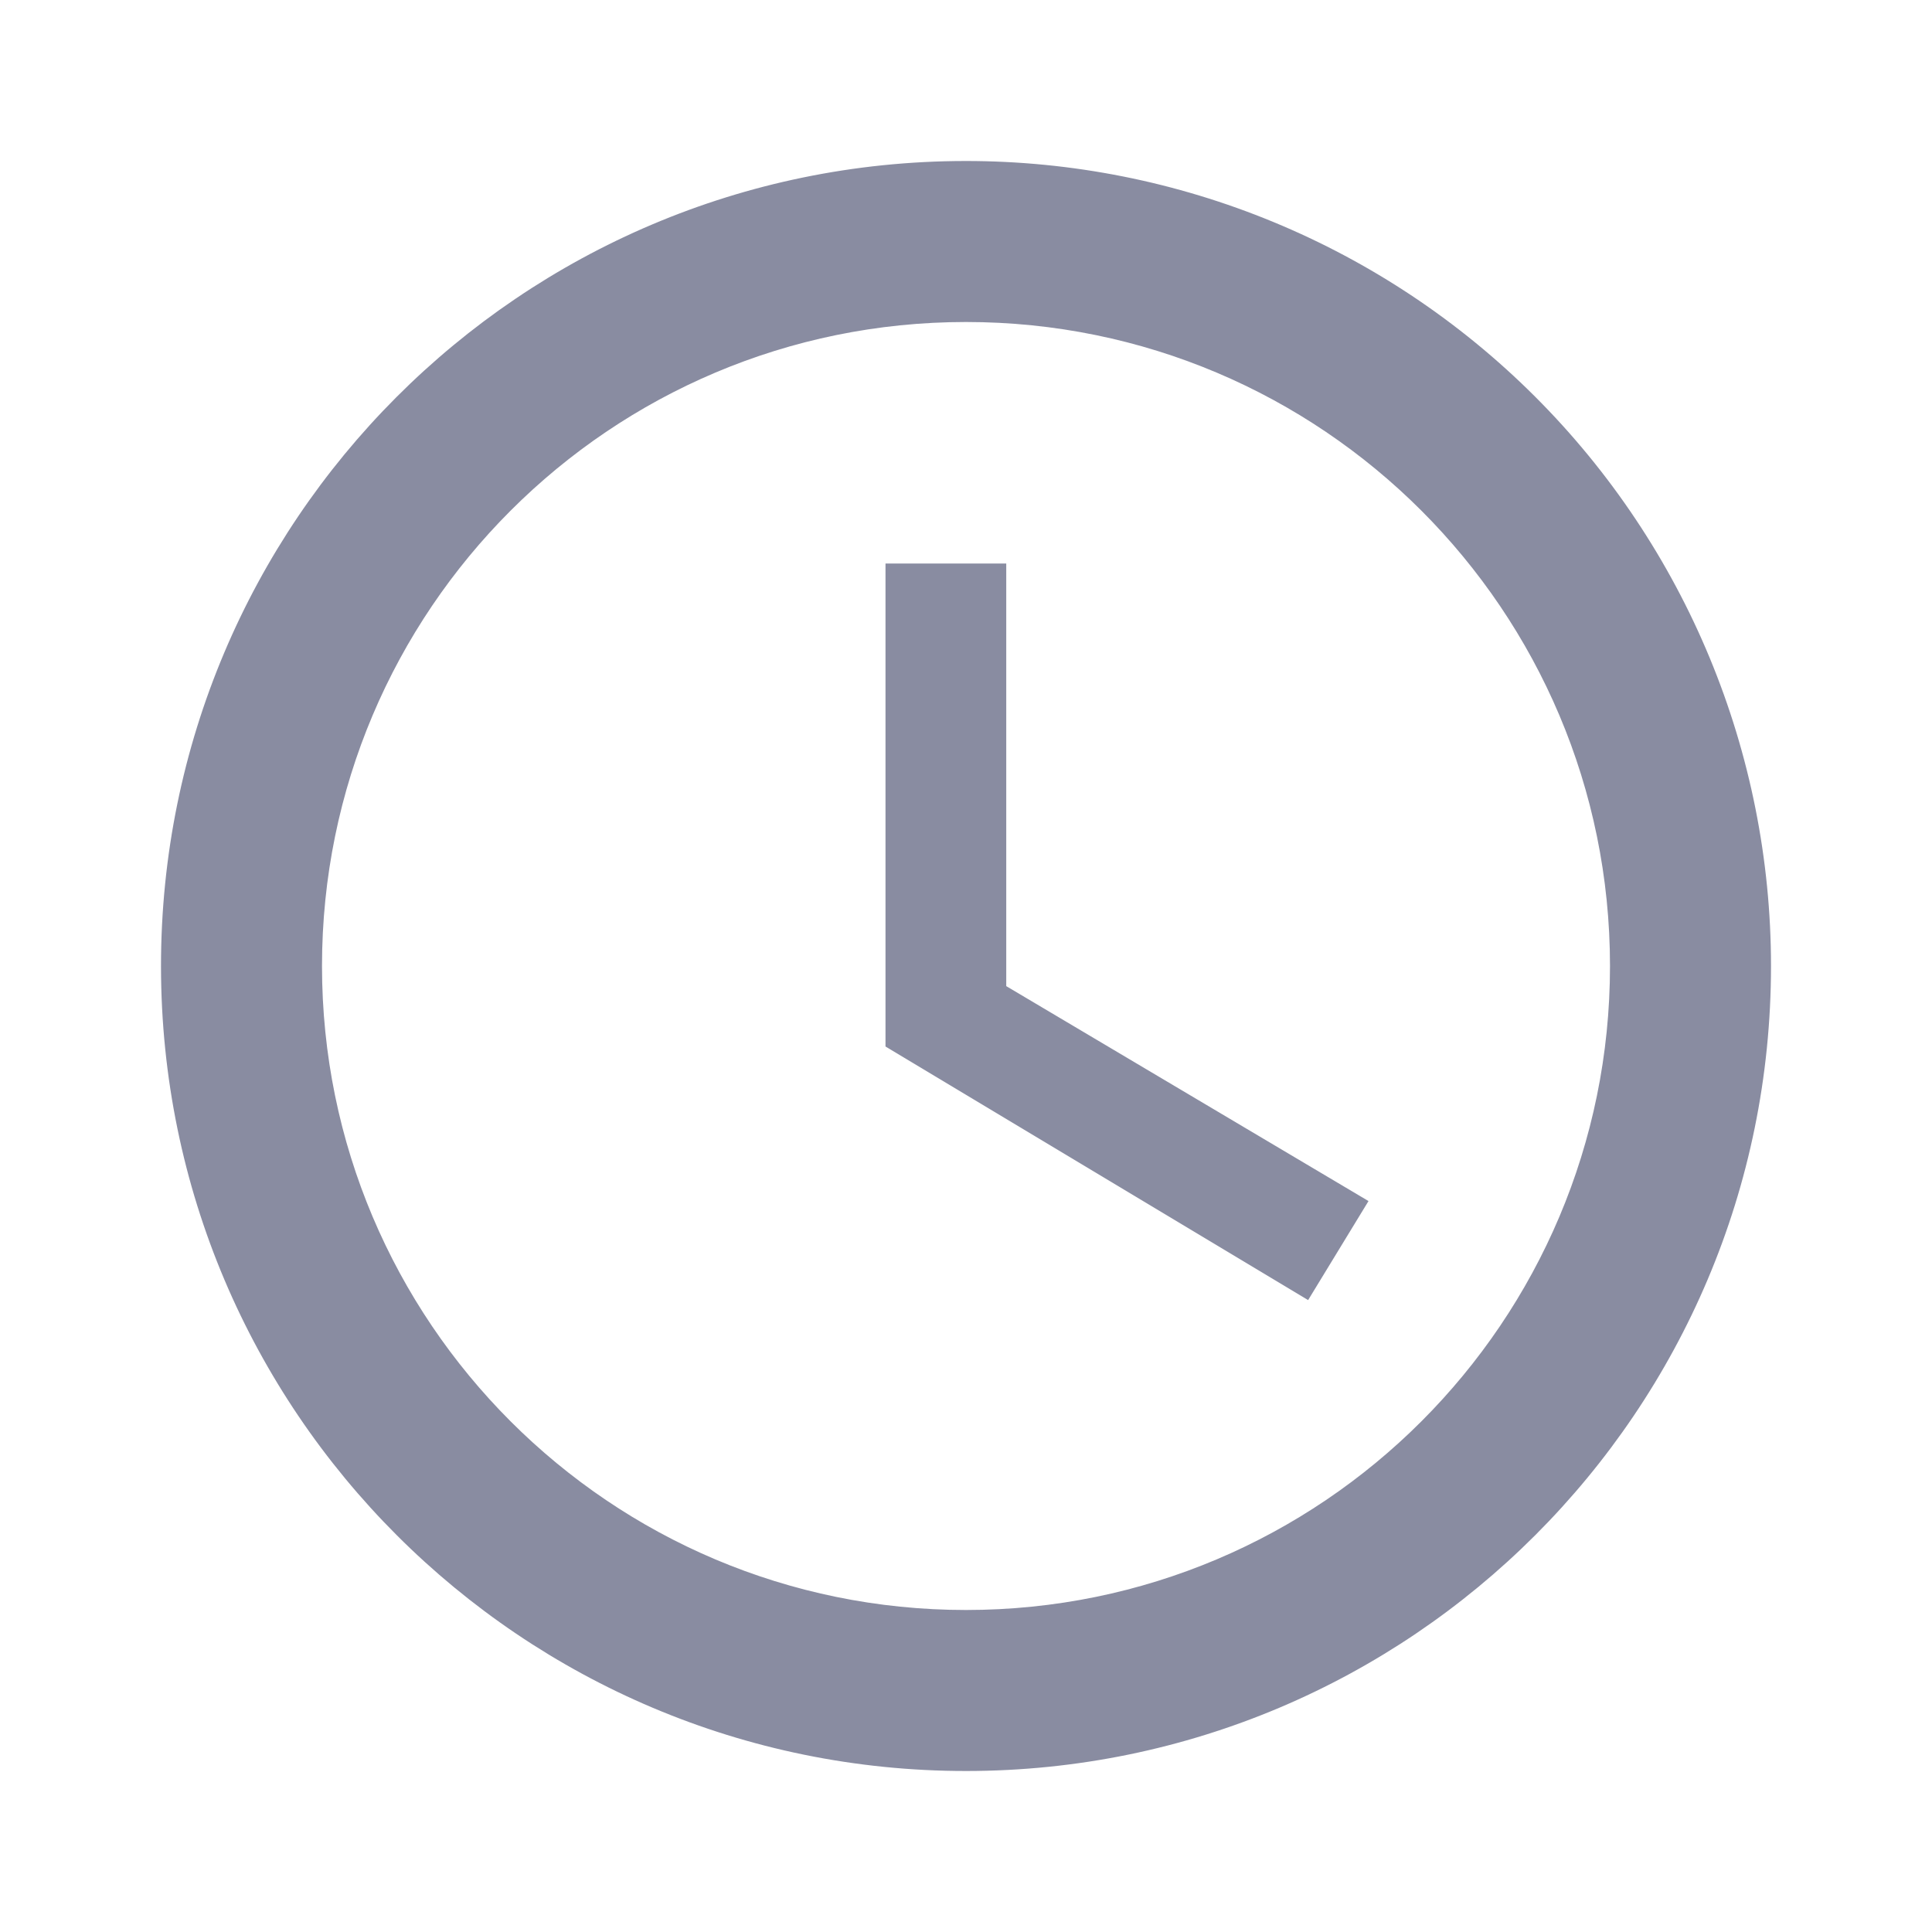
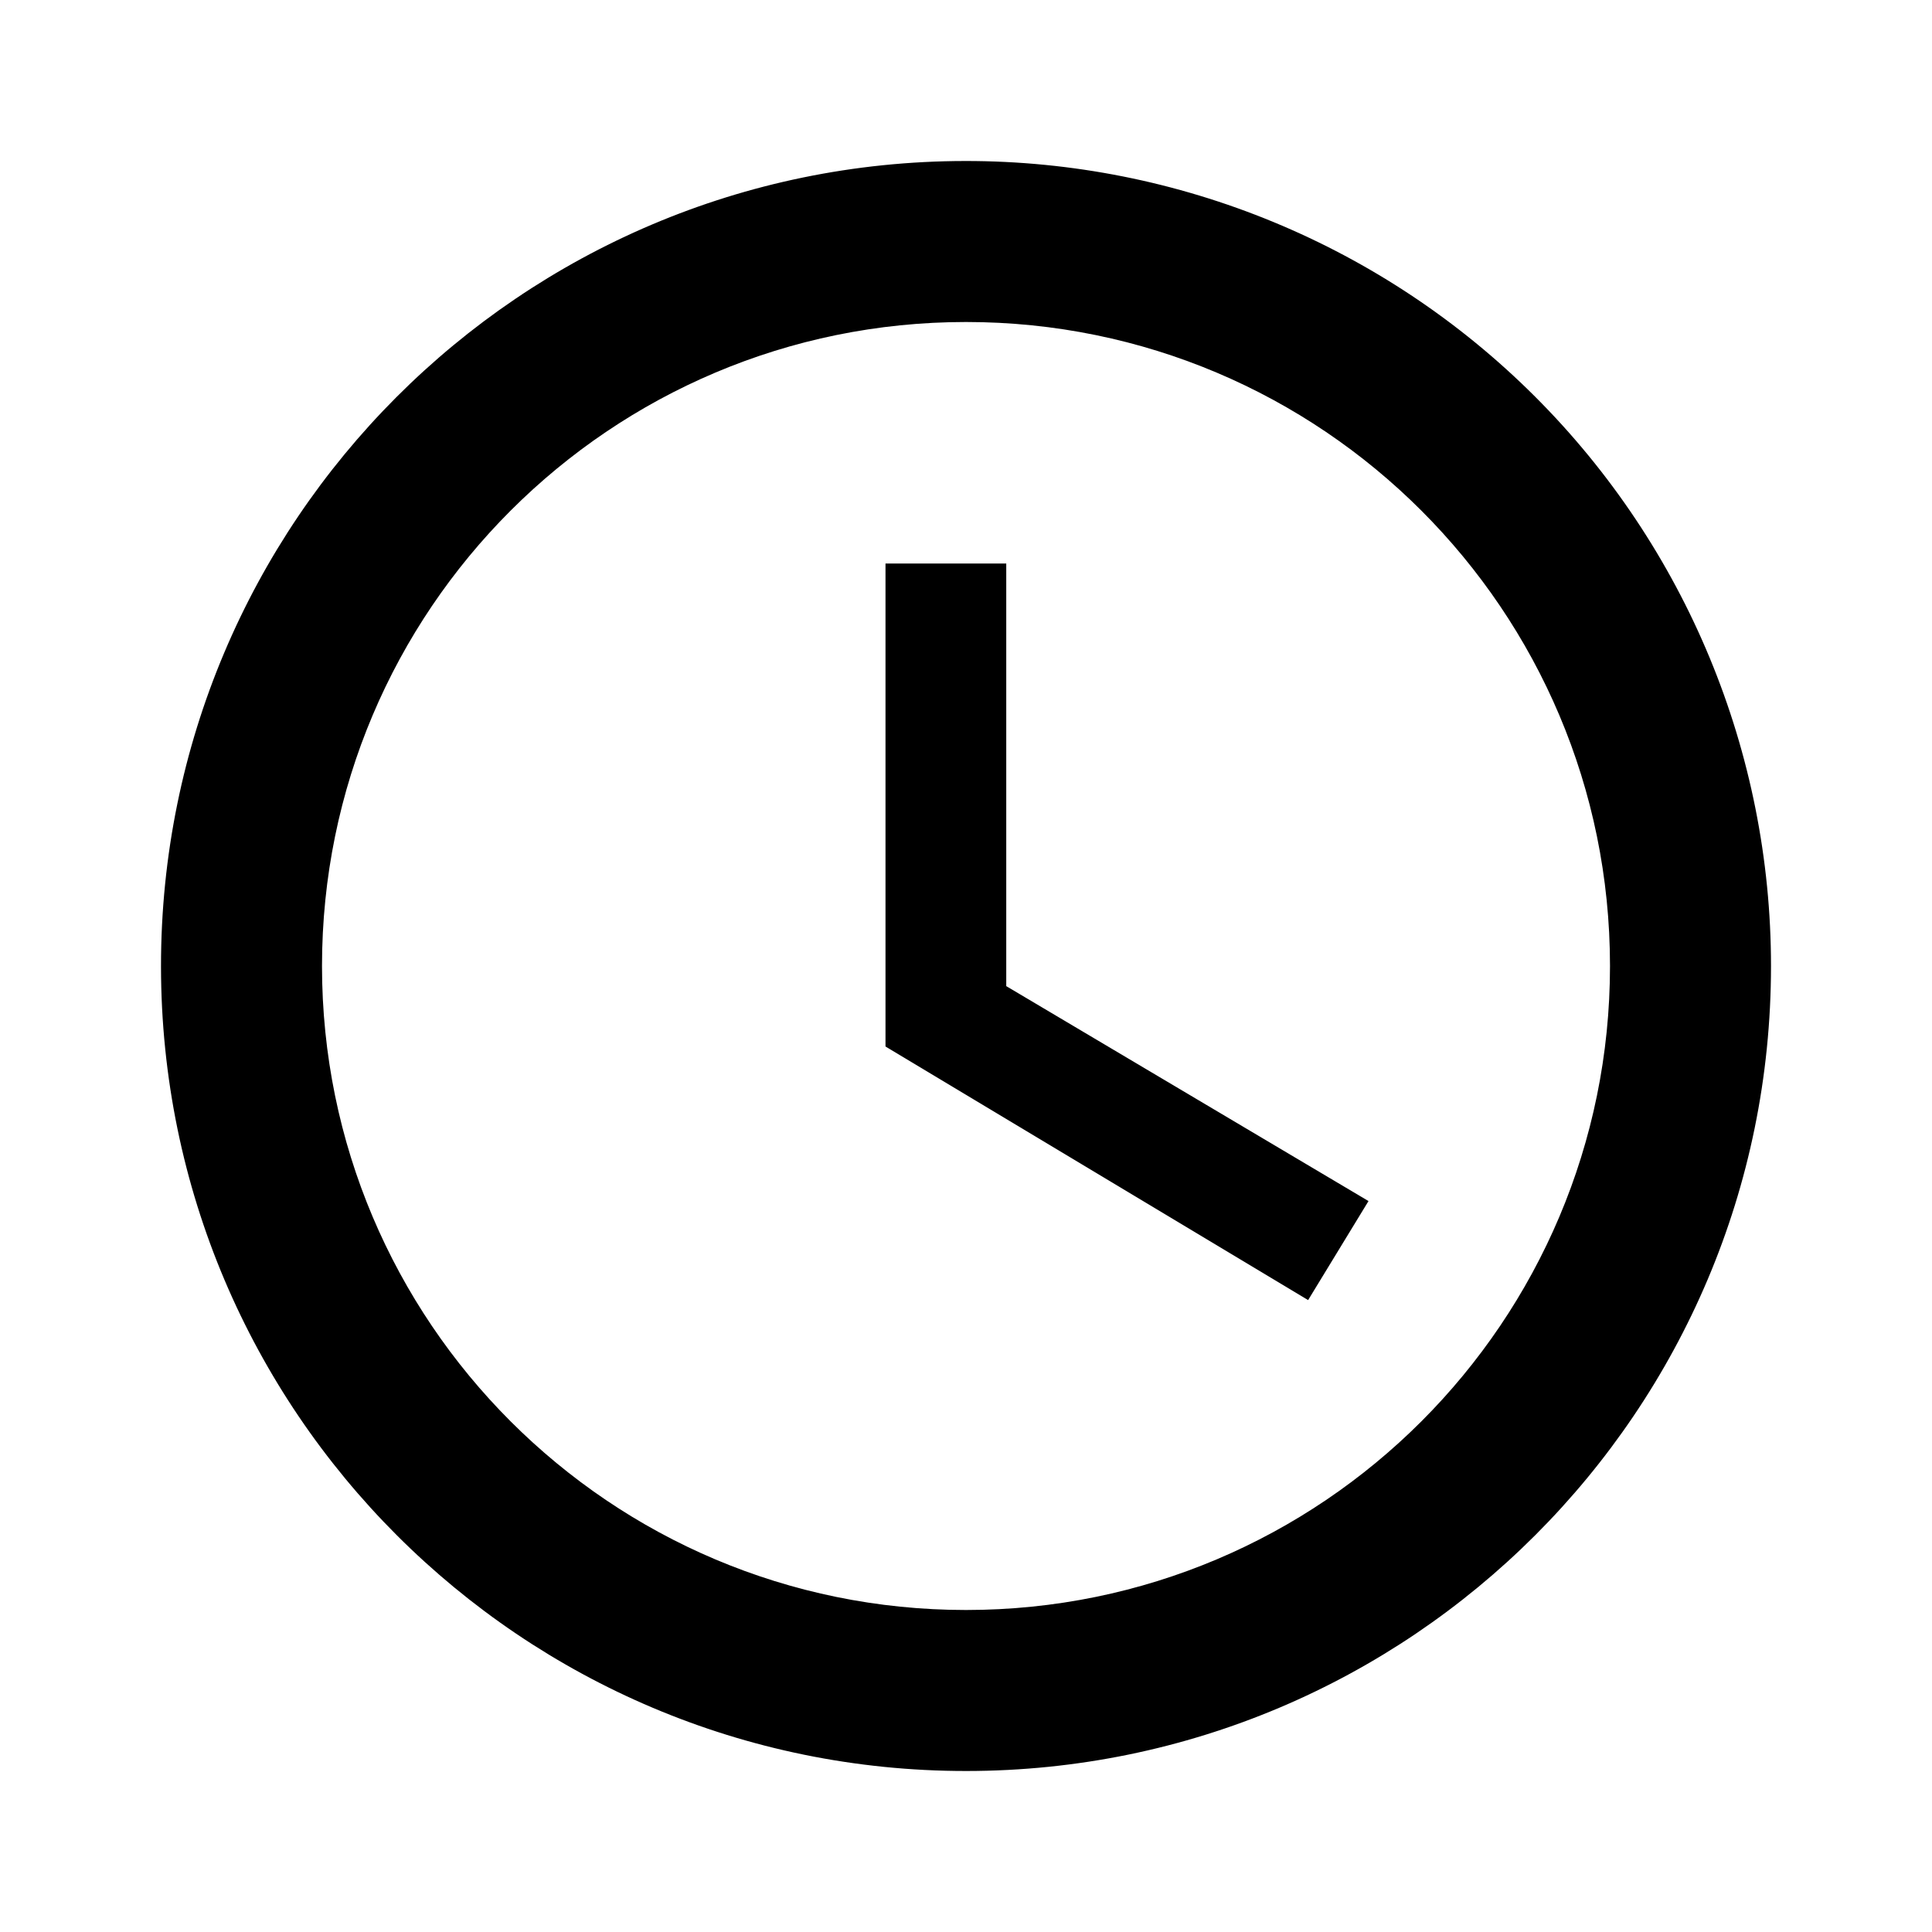
- <svg xmlns="http://www.w3.org/2000/svg" id="Layer_1" data-name="Layer 1" viewBox="0 0 24 24">
-   <path fill="#898ca1" d="M11.99,2A10,10,0,1,0,22,12,10,10,0,0,0,11.99,2ZM12,20a8,8,0,1,1,8-8A8,8,0,0,1,12,20Zm.5-13H11v6l5.25,3.15L17,14.92l-4.5-2.67Z" />
+ <svg xmlns="http://www.w3.org/2000/svg" viewBox="0 0 24 24">
+   <path d="M11.99,2A10,10,0,1,0,22,12,10,10,0,0,0,11.99,2ZM12,20a8,8,0,1,1,8-8A8,8,0,0,1,12,20Zm.5-13H11v6l5.25,3.15L17,14.92l-4.5-2.67Z" />
</svg>
